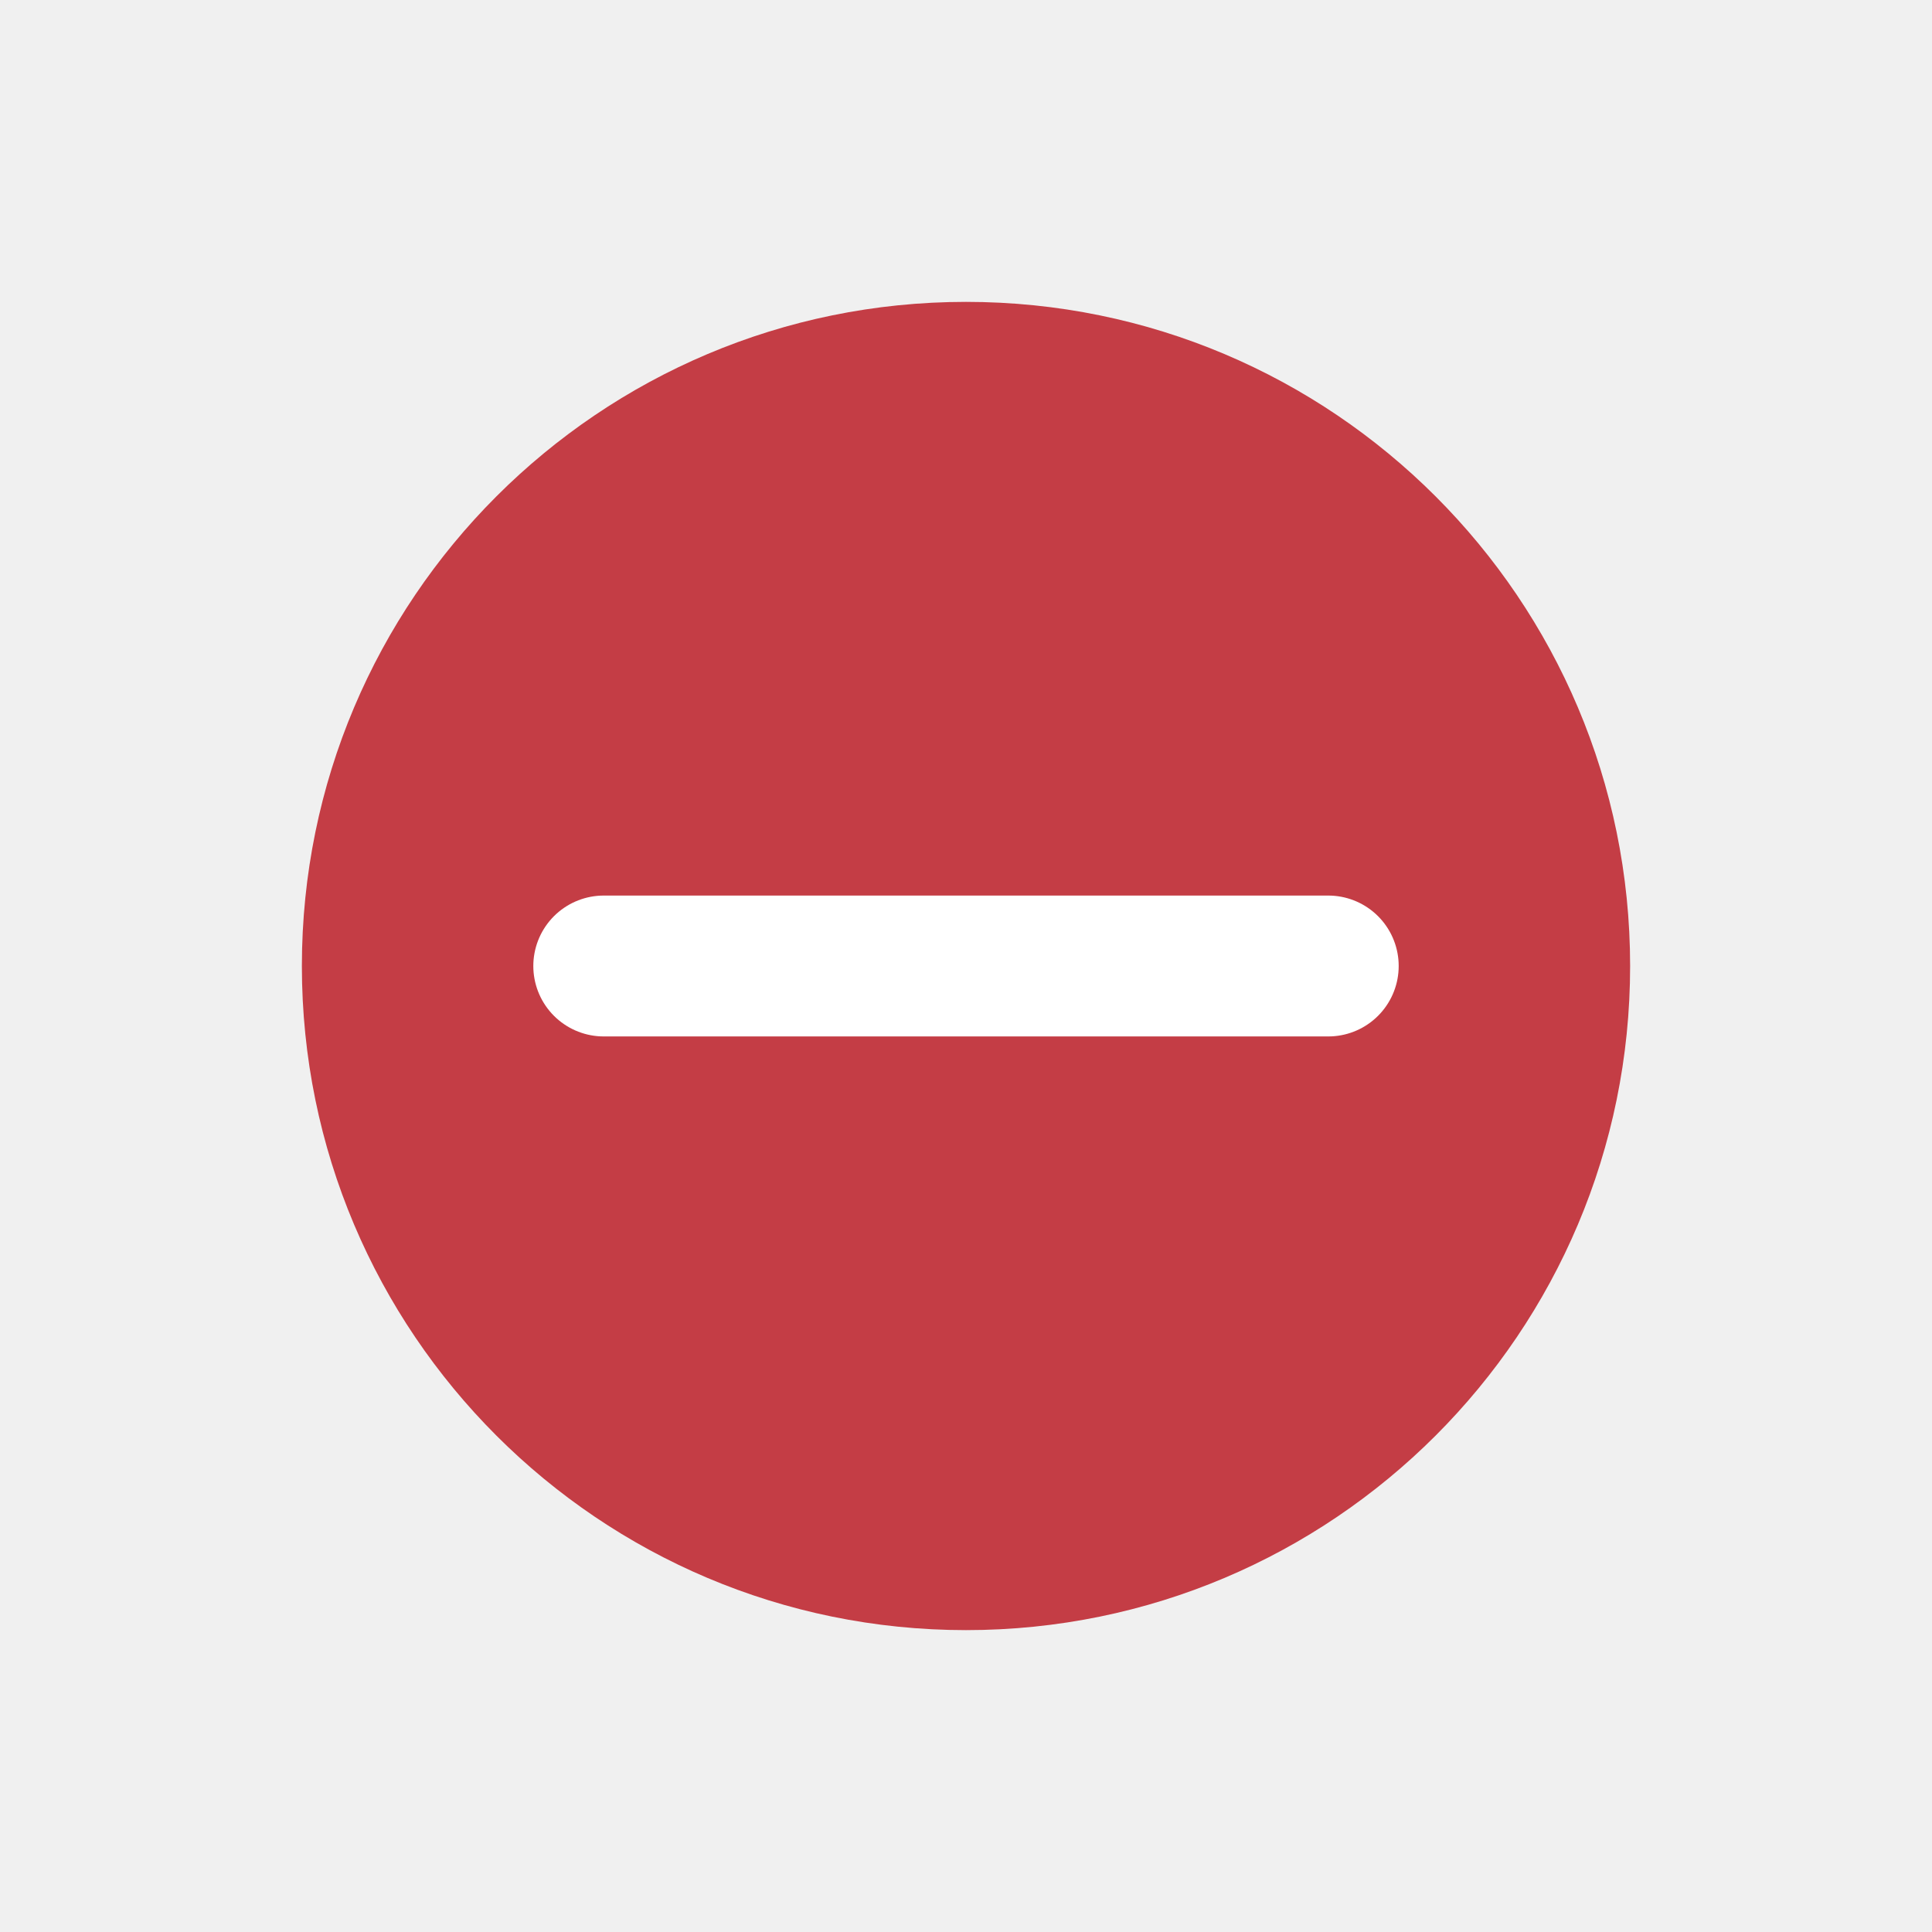
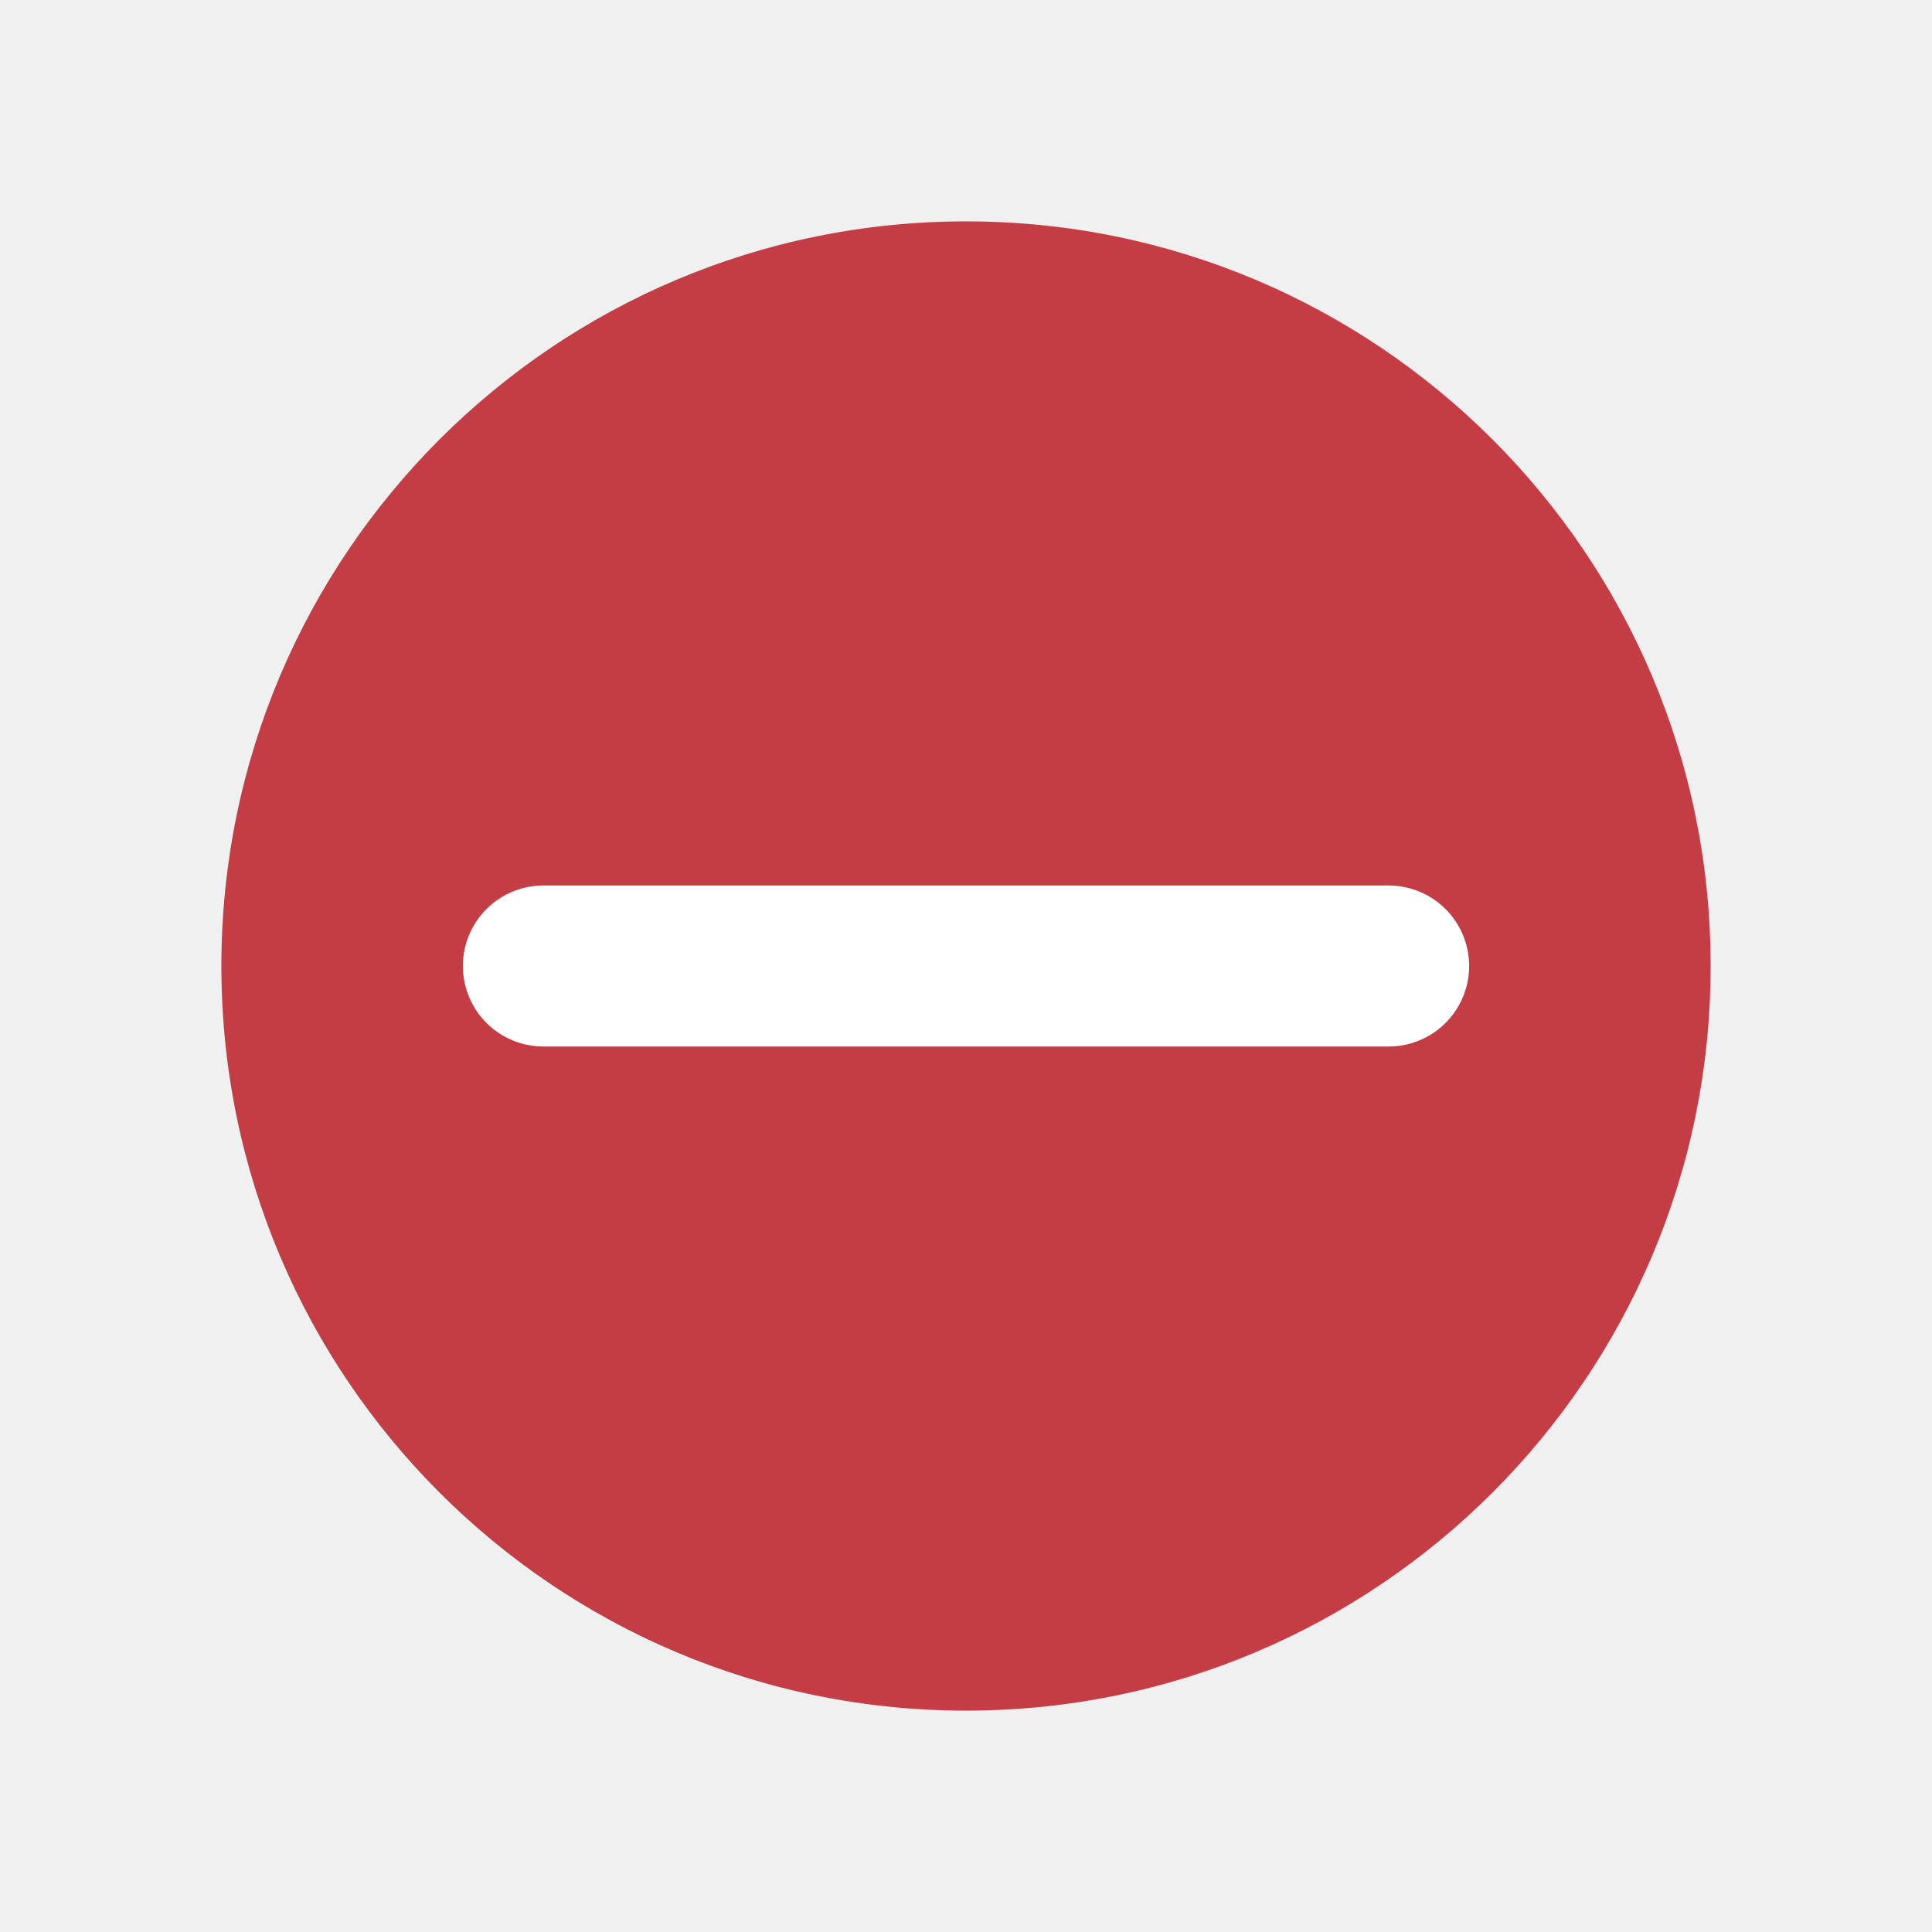
<svg xmlns="http://www.w3.org/2000/svg" viewBox="0 0 48 48">
-   <circle cx="24" cy="24" r="16.5" fill="#C43D45" />
-   <path d="M15 24h18" stroke="#fff" stroke-width="3.5" stroke-linecap="round" />
+   <circle cx="24" cy="24" r="18.5" fill="#C43D45" />
+   <path d="M13.5 24h21" stroke="#fff" stroke-width="4" stroke-linecap="round" />
</svg>
